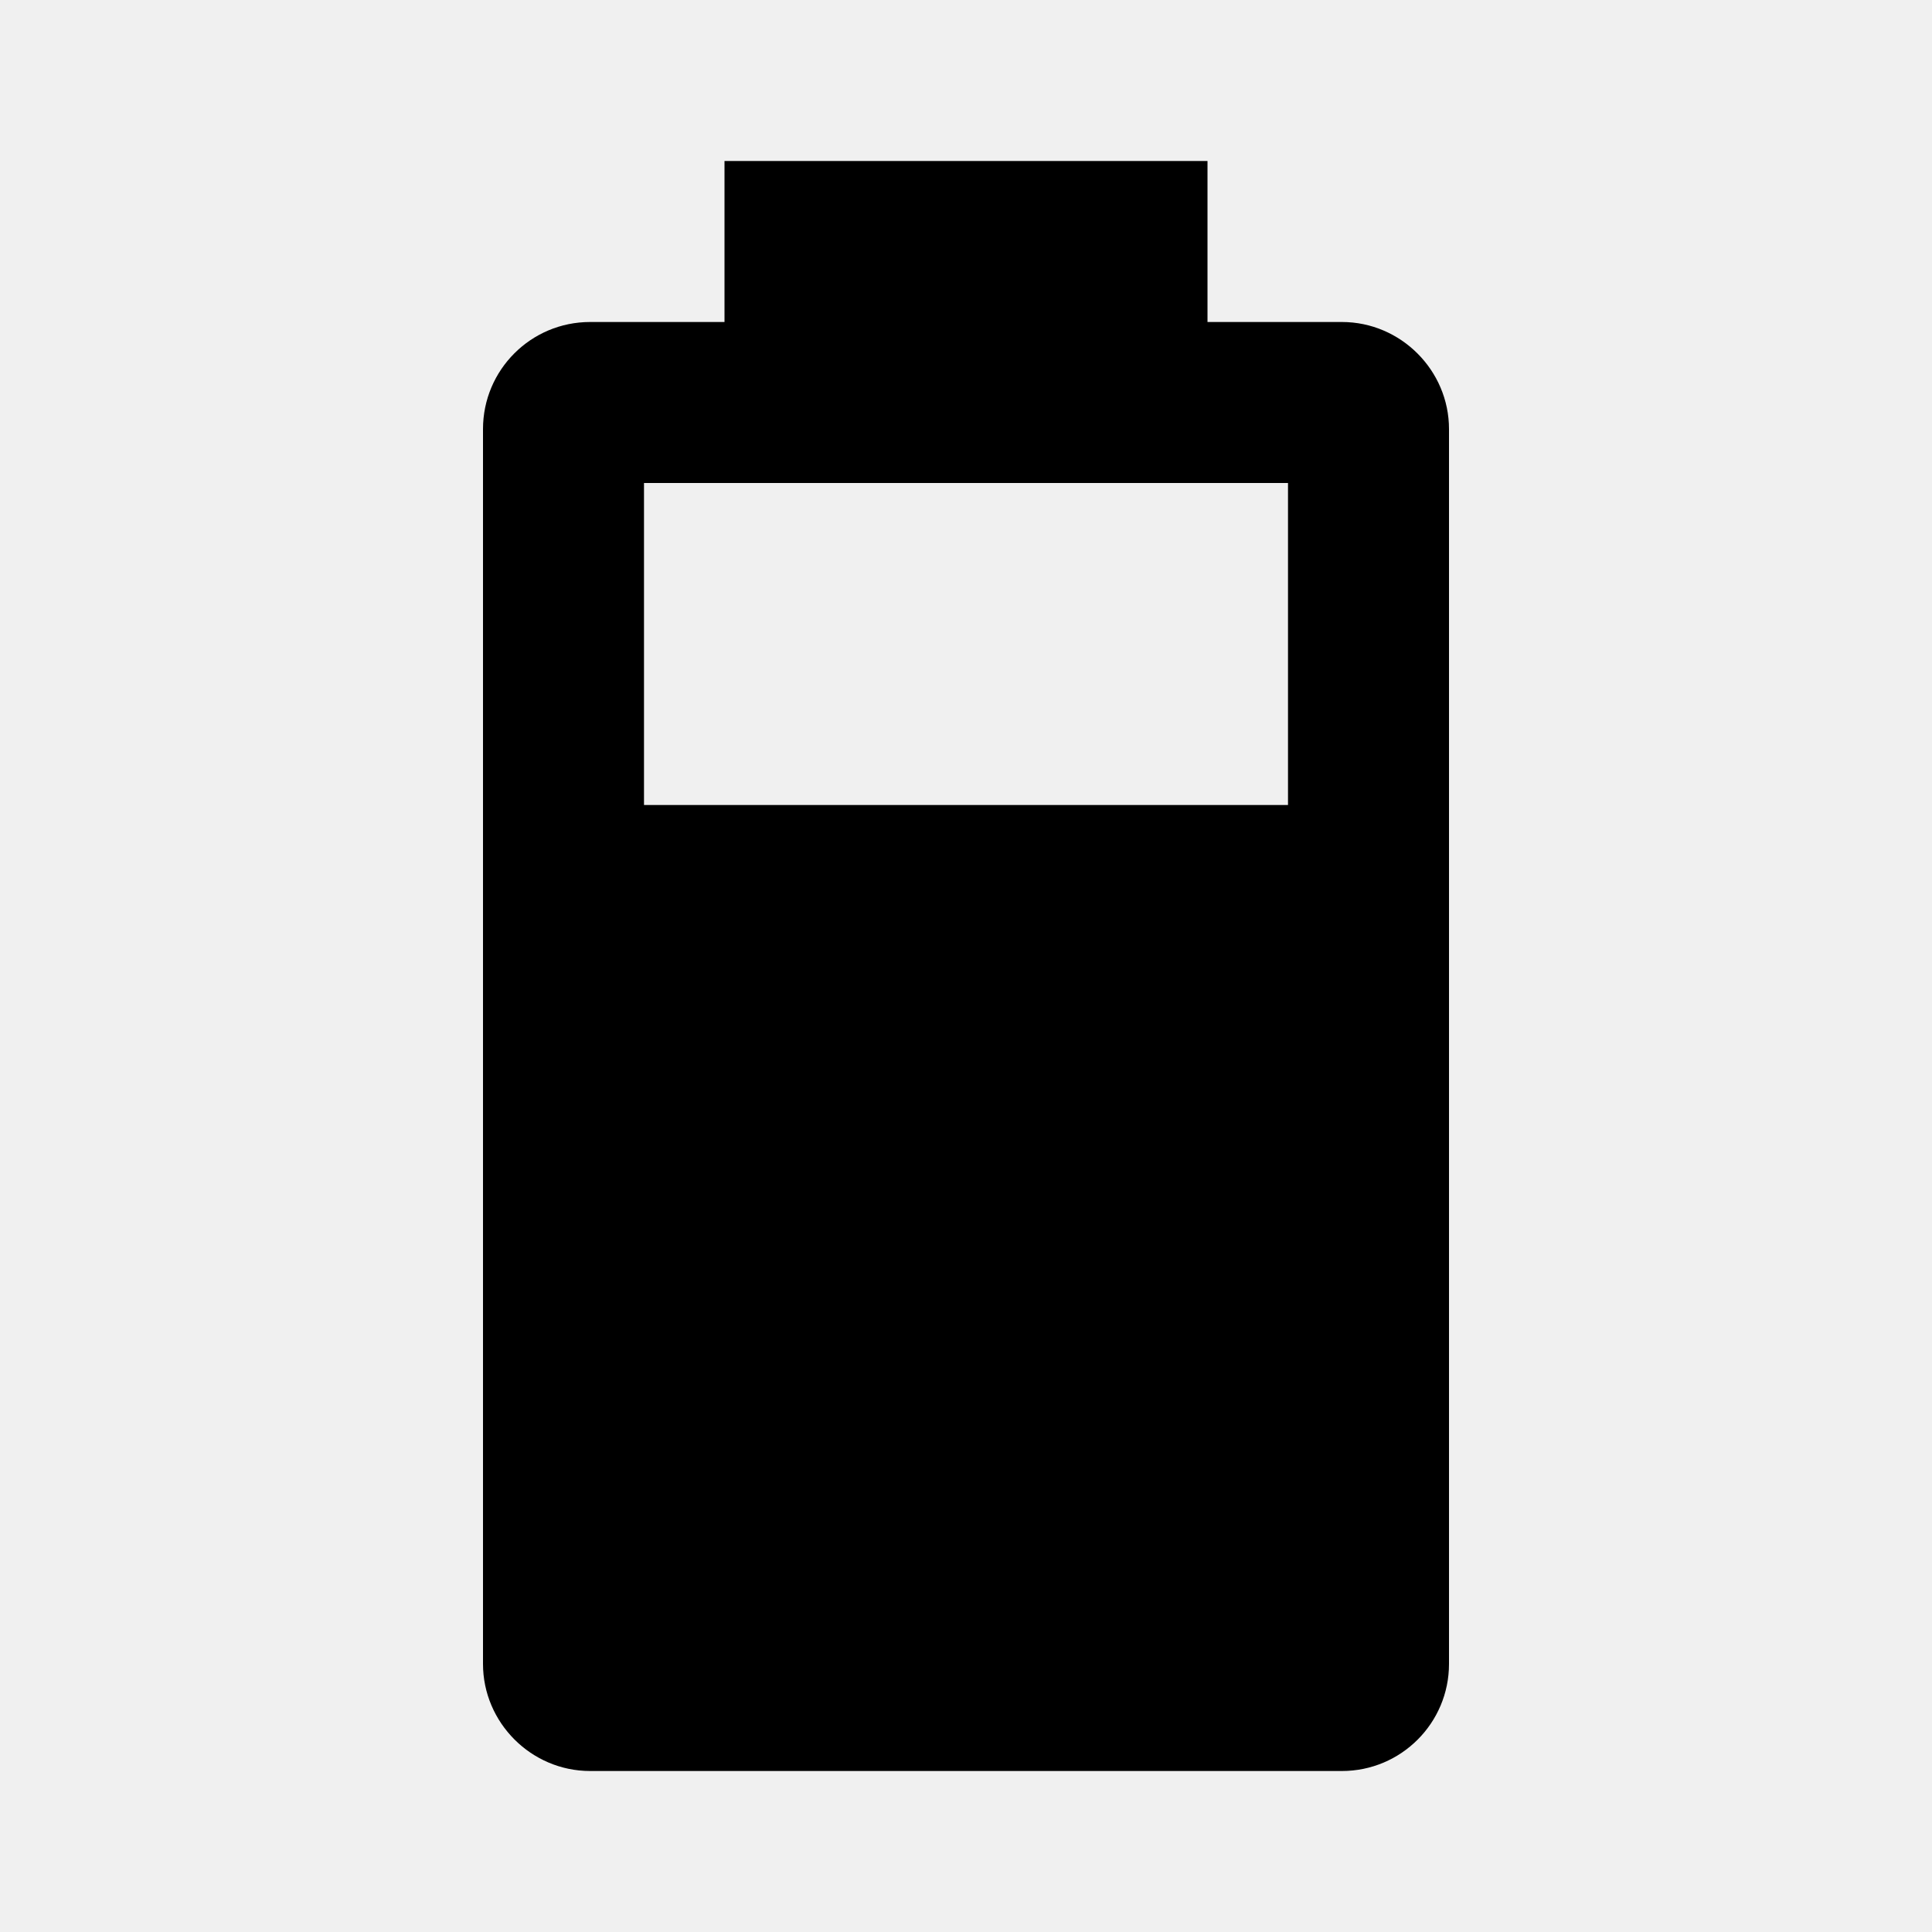
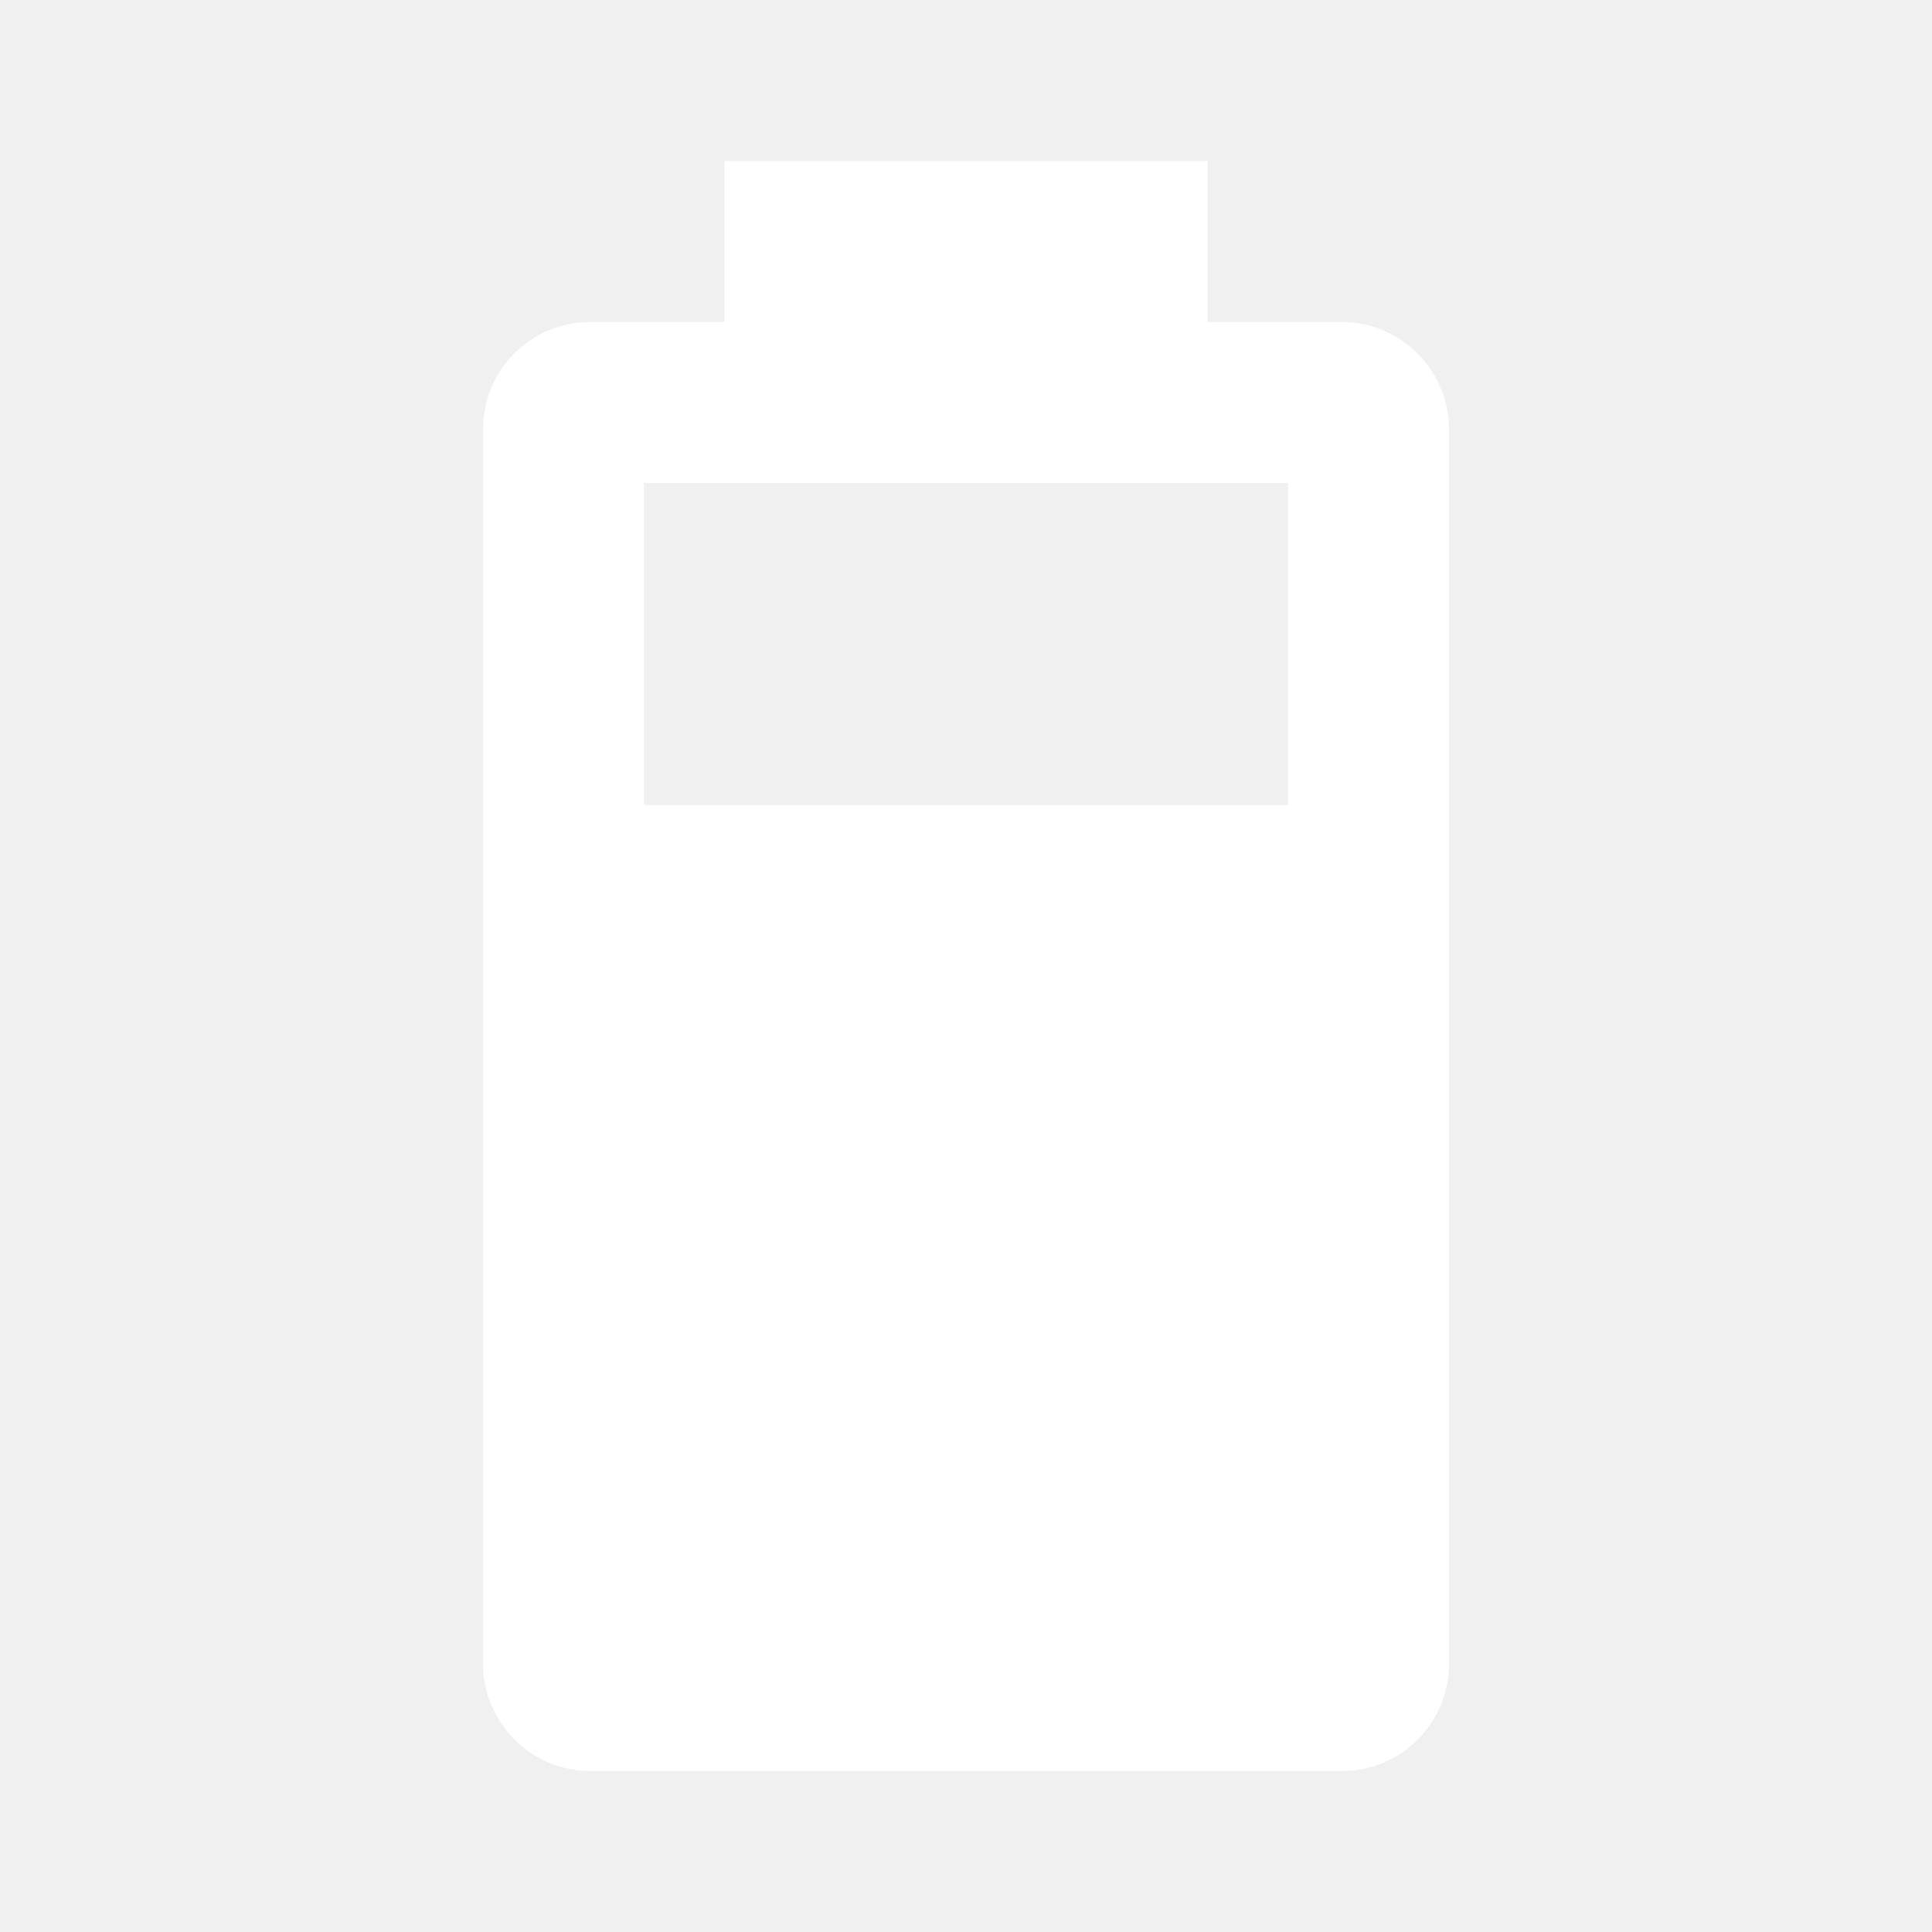
<svg xmlns="http://www.w3.org/2000/svg" width="1em" height="1em" viewBox="0 0 24 24">
-   <path fill="currentColor" d="M16 10H8V6h8m.67-2H15V2H9v2H7.33A1.33 1.33 0 0 0 6 5.33v15.34C6 21.4 6.6 22 7.33 22h9.34A1.33 1.33 0 0 0 18 20.67V5.33C18 4.6 17.4 4 16.67 4" />
+   <path fill="white" d="M16 10H8V6h8m.67-2H15V2H9v2H7.33A1.33 1.33 0 0 0 6 5.33v15.34C6 21.4 6.6 22 7.33 22h9.34A1.33 1.33 0 0 0 18 20.67V5.33C18 4.6 17.4 4 16.67 4" />
</svg>
